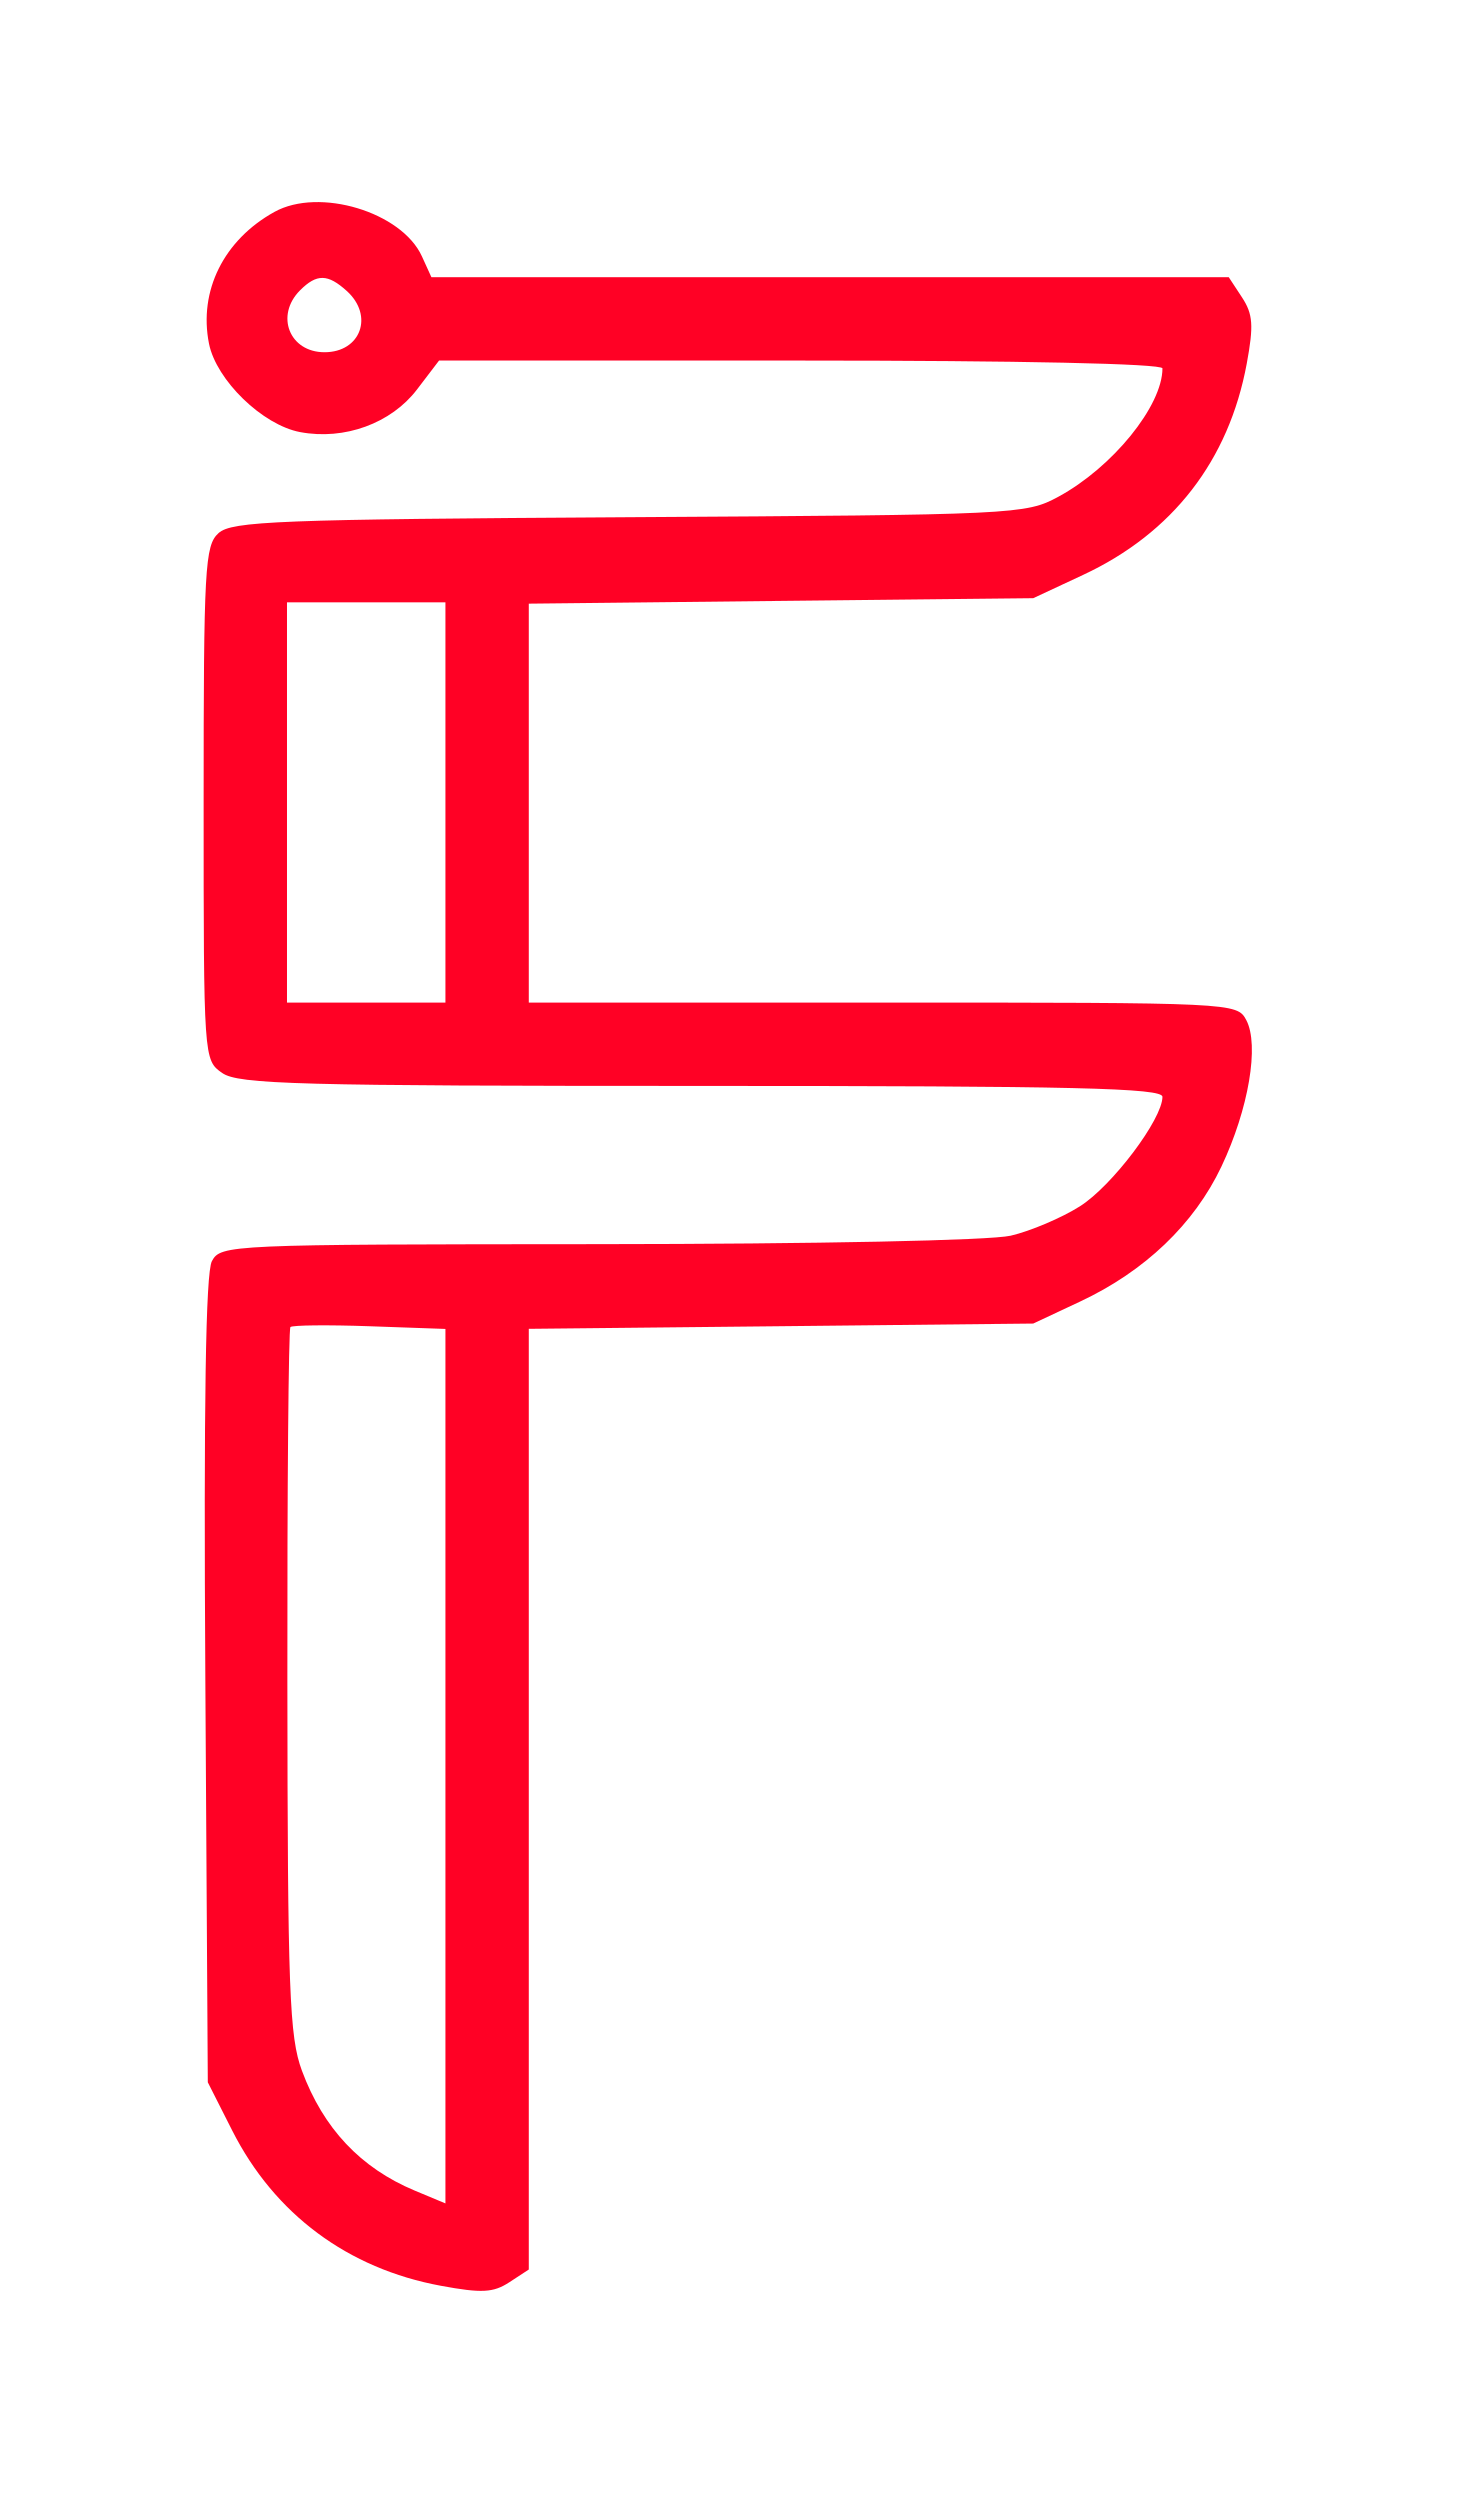
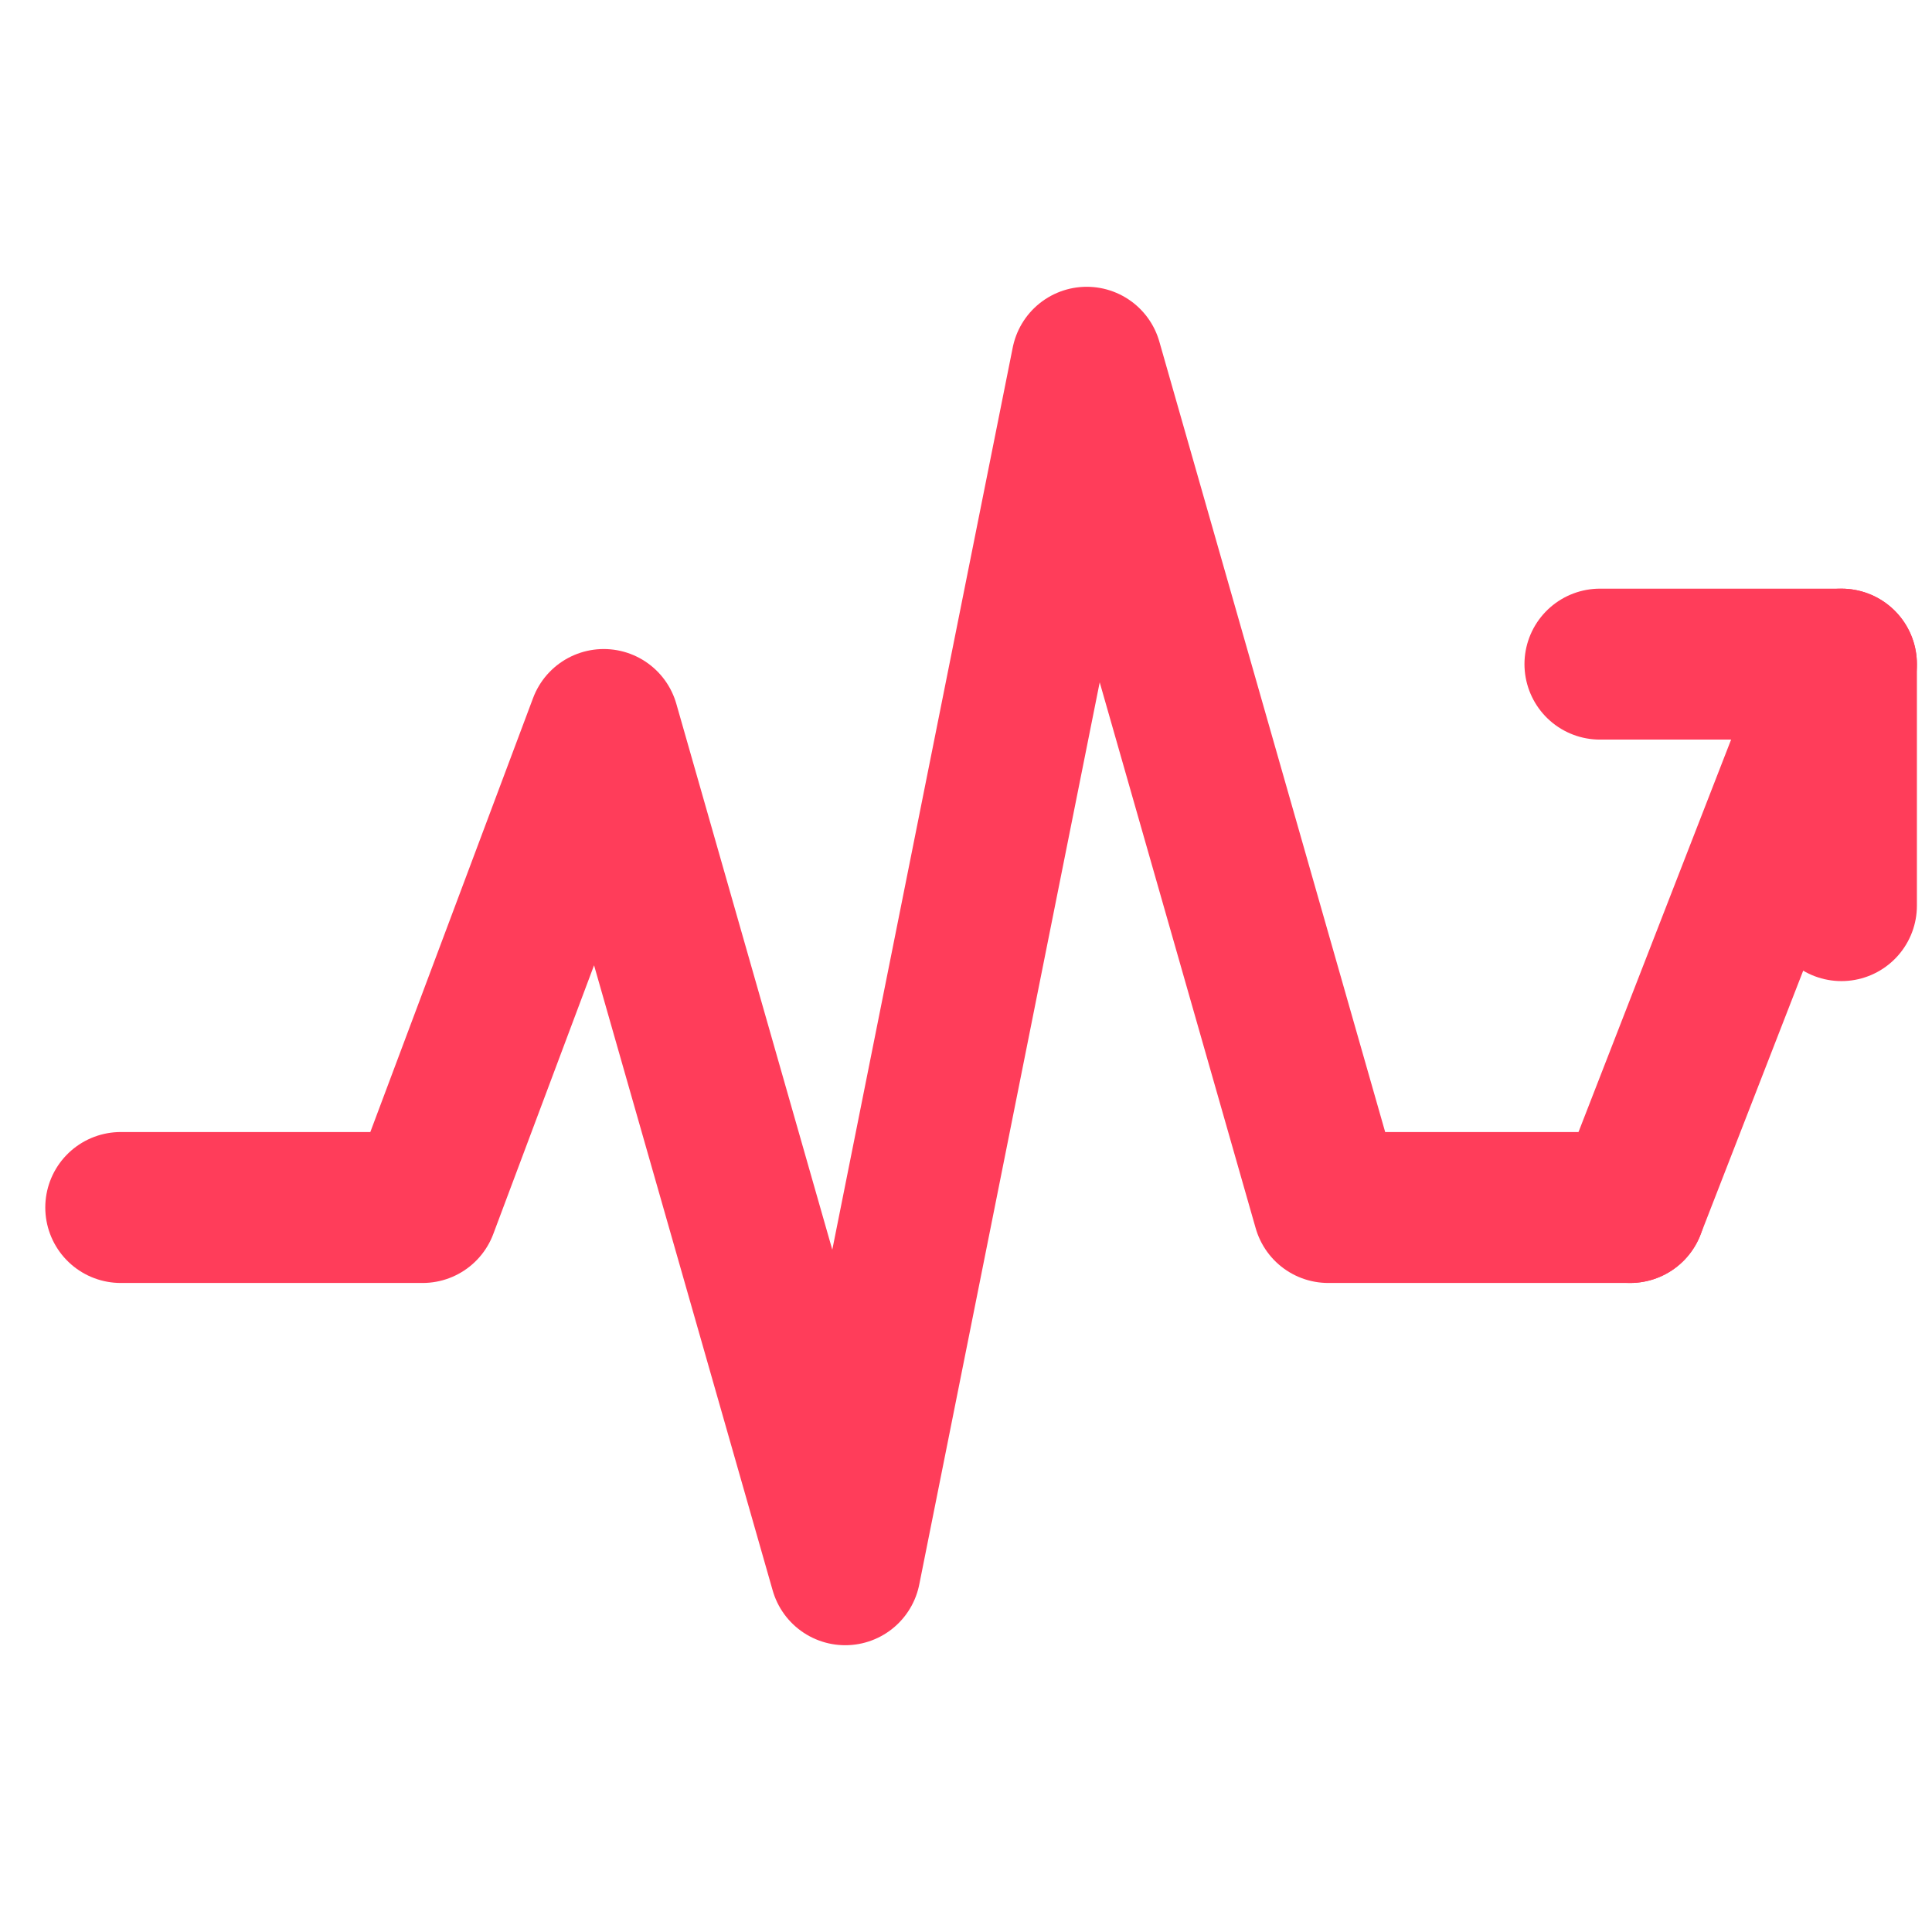
- <svg xmlns="http://www.w3.org/2000/svg" viewBox="635 260 170 291">
-   <path fill="#FF0125" fill-rule="evenodd" d="M 666.949 284.664 C 661.047 287.93 658.102 293.863 659.328 300.008 C 660.18 304.254 665.562 309.477 669.941 310.297 C 675.094 311.266 680.531 309.281 683.539 305.336 L 686.105 301.969 L 728.207 301.969 C 753.676 301.969 770.309 302.328 770.309 302.879 C 770.309 307.246 764.492 314.41 758.18 317.828 C 754.375 319.879 753.336 319.93 708.234 320.203 C 667.418 320.449 661.973 320.66 660.438 322.055 C 658.844 323.496 658.703 326.039 658.703 353.5 C 658.703 383.277 658.711 383.387 660.859 384.895 C 662.746 386.215 669.68 386.402 716.664 386.402 C 760.121 386.402 770.309 386.645 770.309 387.668 C 770.309 390.273 764.445 398.051 760.695 400.418 C 758.555 401.77 754.93 403.305 752.641 403.836 C 750.227 404.391 730.016 404.805 704.59 404.82 C 661.586 404.844 660.691 404.883 659.664 406.801 C 658.941 408.148 658.703 423.387 658.902 455.57 L 659.188 502.379 L 662.031 507.996 C 666.957 517.723 675.48 524.062 686.32 526.066 C 691.082 526.945 692.422 526.875 694.297 525.648 L 696.551 524.172 L 696.551 414.676 L 725.91 414.371 L 755.266 414.062 L 760.719 411.504 C 768.258 407.973 774 402.484 777.172 395.789 C 780.348 389.09 781.609 381.621 780.059 378.723 C 778.988 376.719 778.555 376.699 737.762 376.699 L 696.551 376.699 L 696.551 330.266 L 725.91 329.945 L 755.266 329.629 L 761.09 326.91 C 771.492 322.051 778.035 313.598 780.121 302.328 C 780.941 297.887 780.848 296.566 779.57 294.617 L 778.027 292.266 L 685.215 292.266 L 684.109 289.836 C 681.758 284.676 672.16 281.781 666.949 284.664 M 669.93 293.789 C 667 296.723 668.688 301 672.773 301 C 676.996 301 678.543 296.746 675.367 293.871 C 673.152 291.867 671.875 291.848 669.93 293.789 M 668.406 353.406 L 668.406 376.699 L 686.848 376.699 L 686.848 330.113 L 668.406 330.113 Z M 668.805 414.469 C 668.586 414.691 668.426 433.25 668.449 455.715 C 668.48 491.773 668.68 497.078 670.145 501.031 C 672.633 507.742 676.969 512.352 683.281 514.988 L 686.848 516.477 L 686.848 414.688 L 678.027 414.375 C 673.176 414.203 669.027 414.246 668.805 414.469 " />
+ <svg xmlns="http://www.w3.org/2000/svg" viewBox="0 0 64 64" fill="none">
+   <path d="M4 40 H14 L20 24 L28 52 L36 12 L44 40 H54" stroke="#FF3D5A" stroke-width="5" stroke-linecap="round" stroke-linejoin="round" />
+   <path d="M54 40 L61 22" stroke="#FF3D5A" stroke-width="5" stroke-linecap="round" />
+   <path d="M53 22 H61 V30" stroke="#FF3D5A" stroke-width="5" stroke-linecap="round" stroke-linejoin="round" fill="none" />
</svg>
